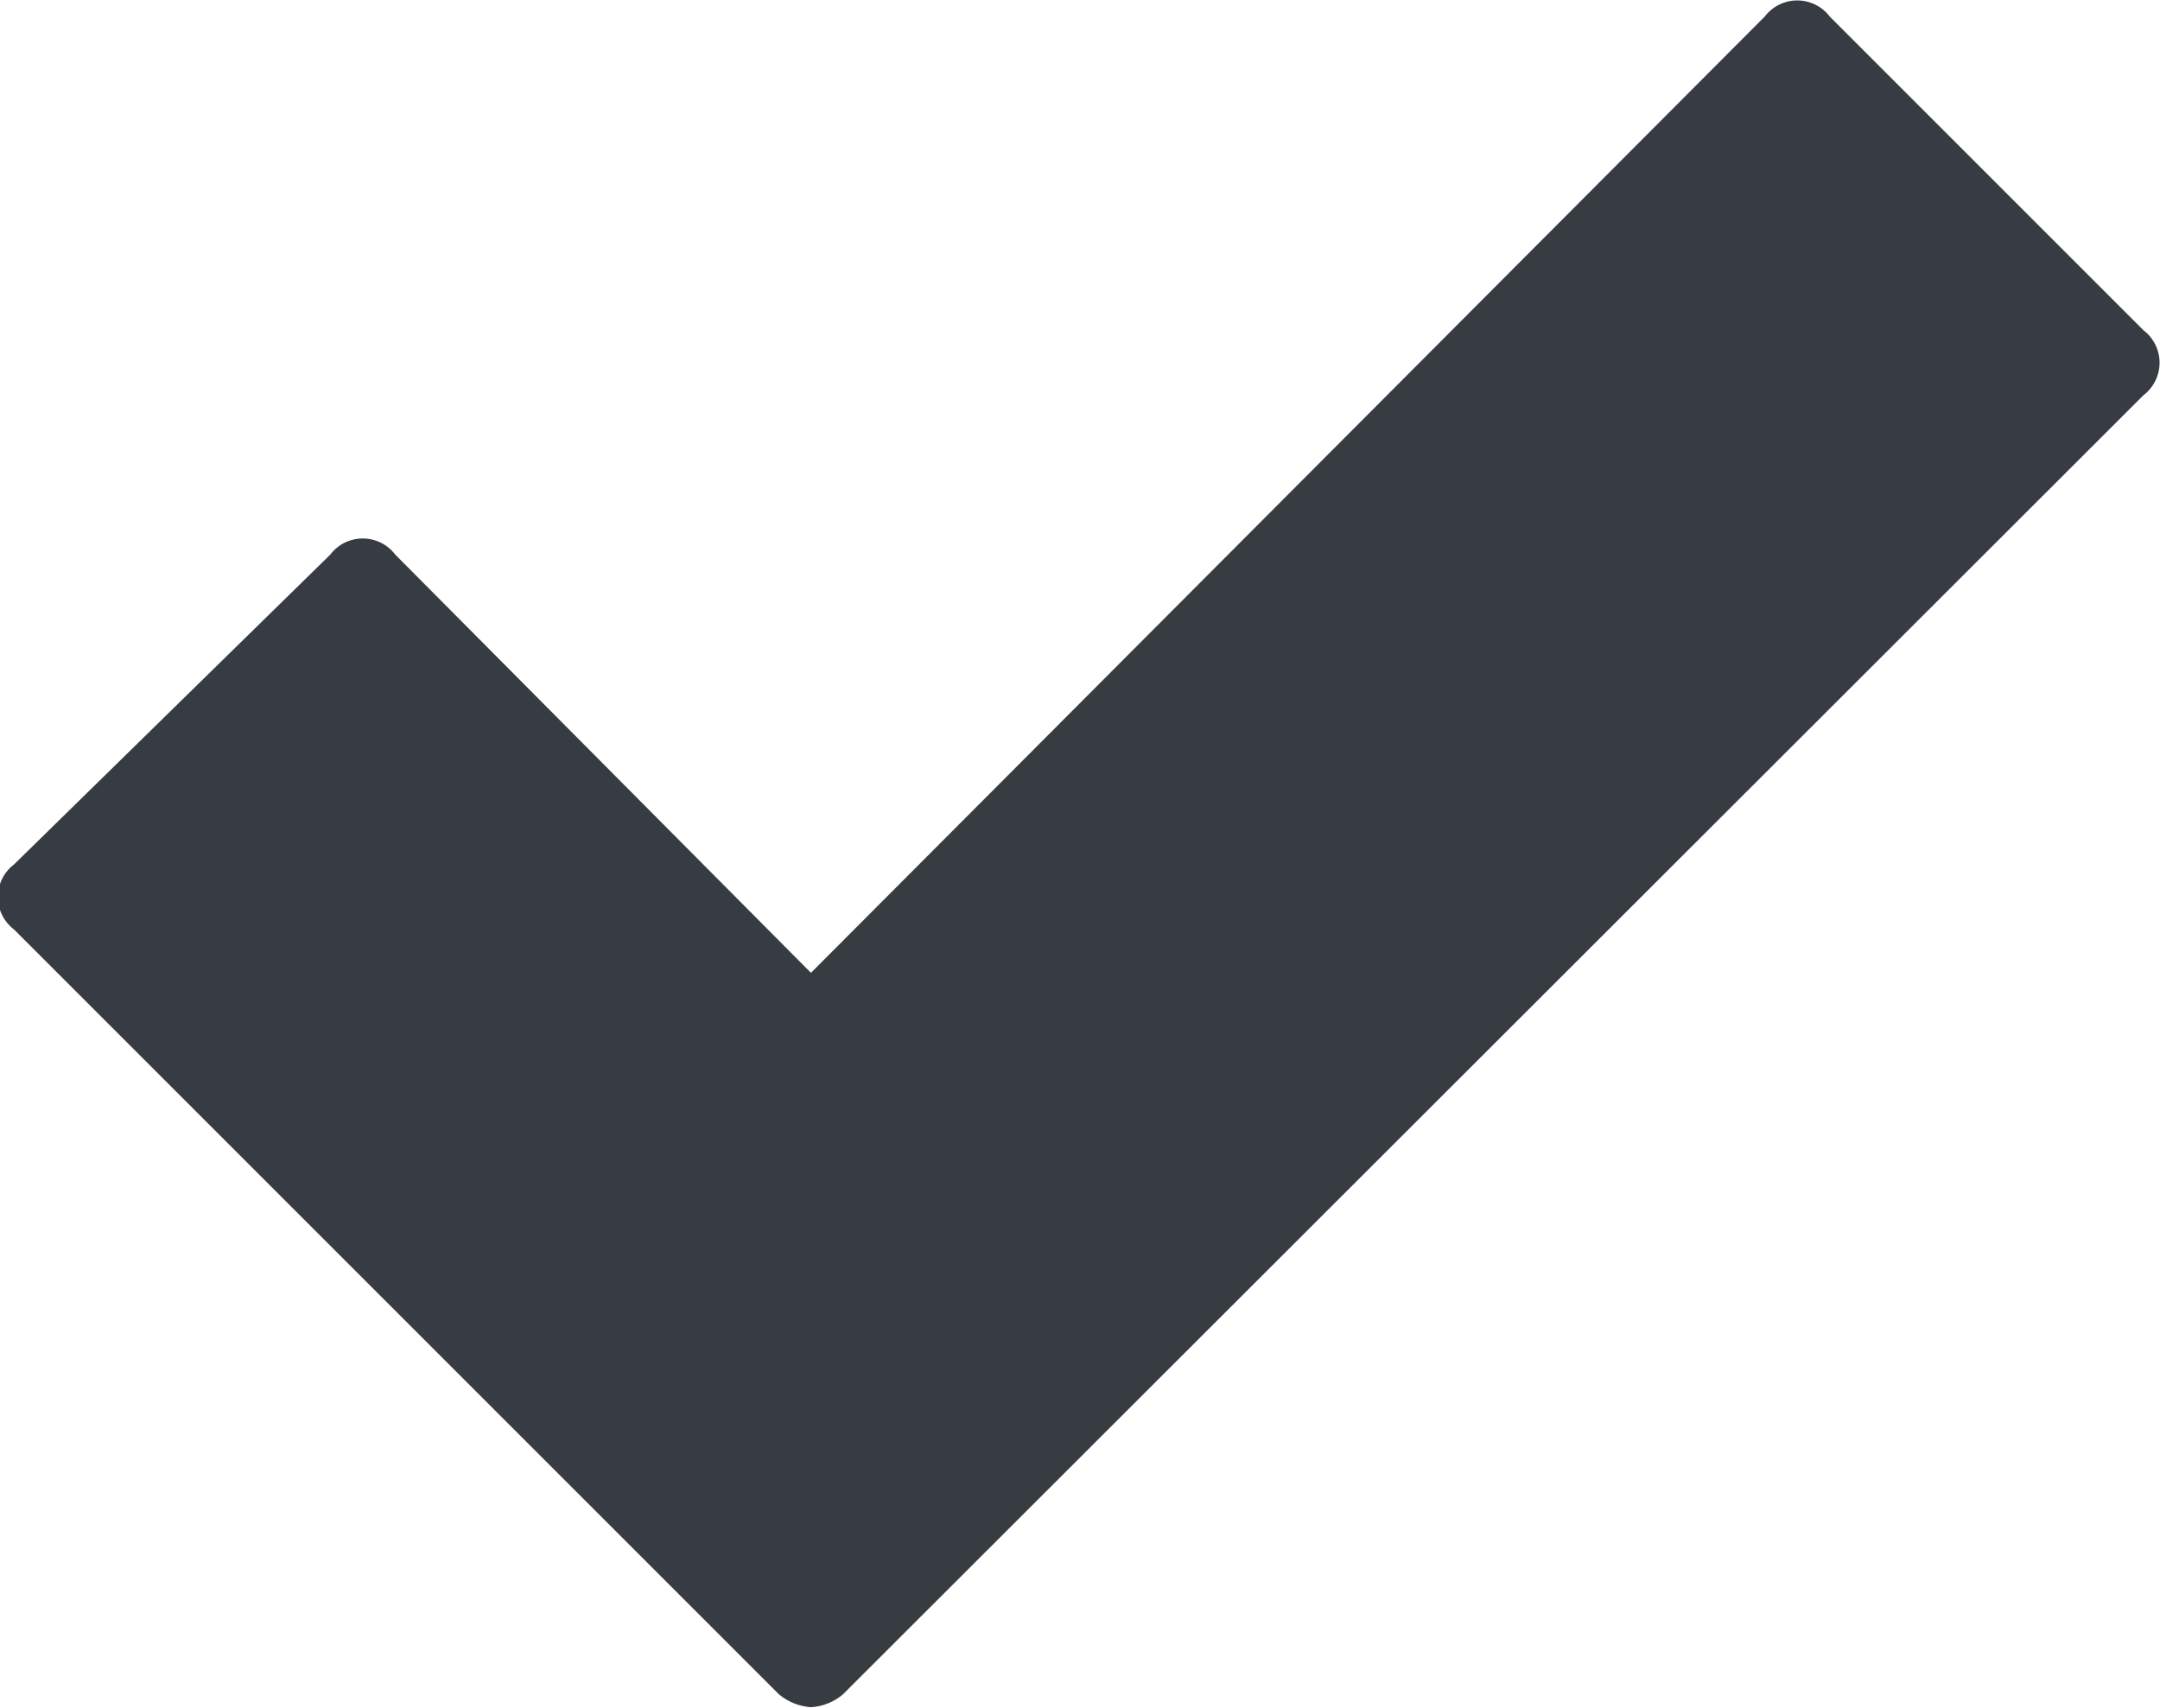
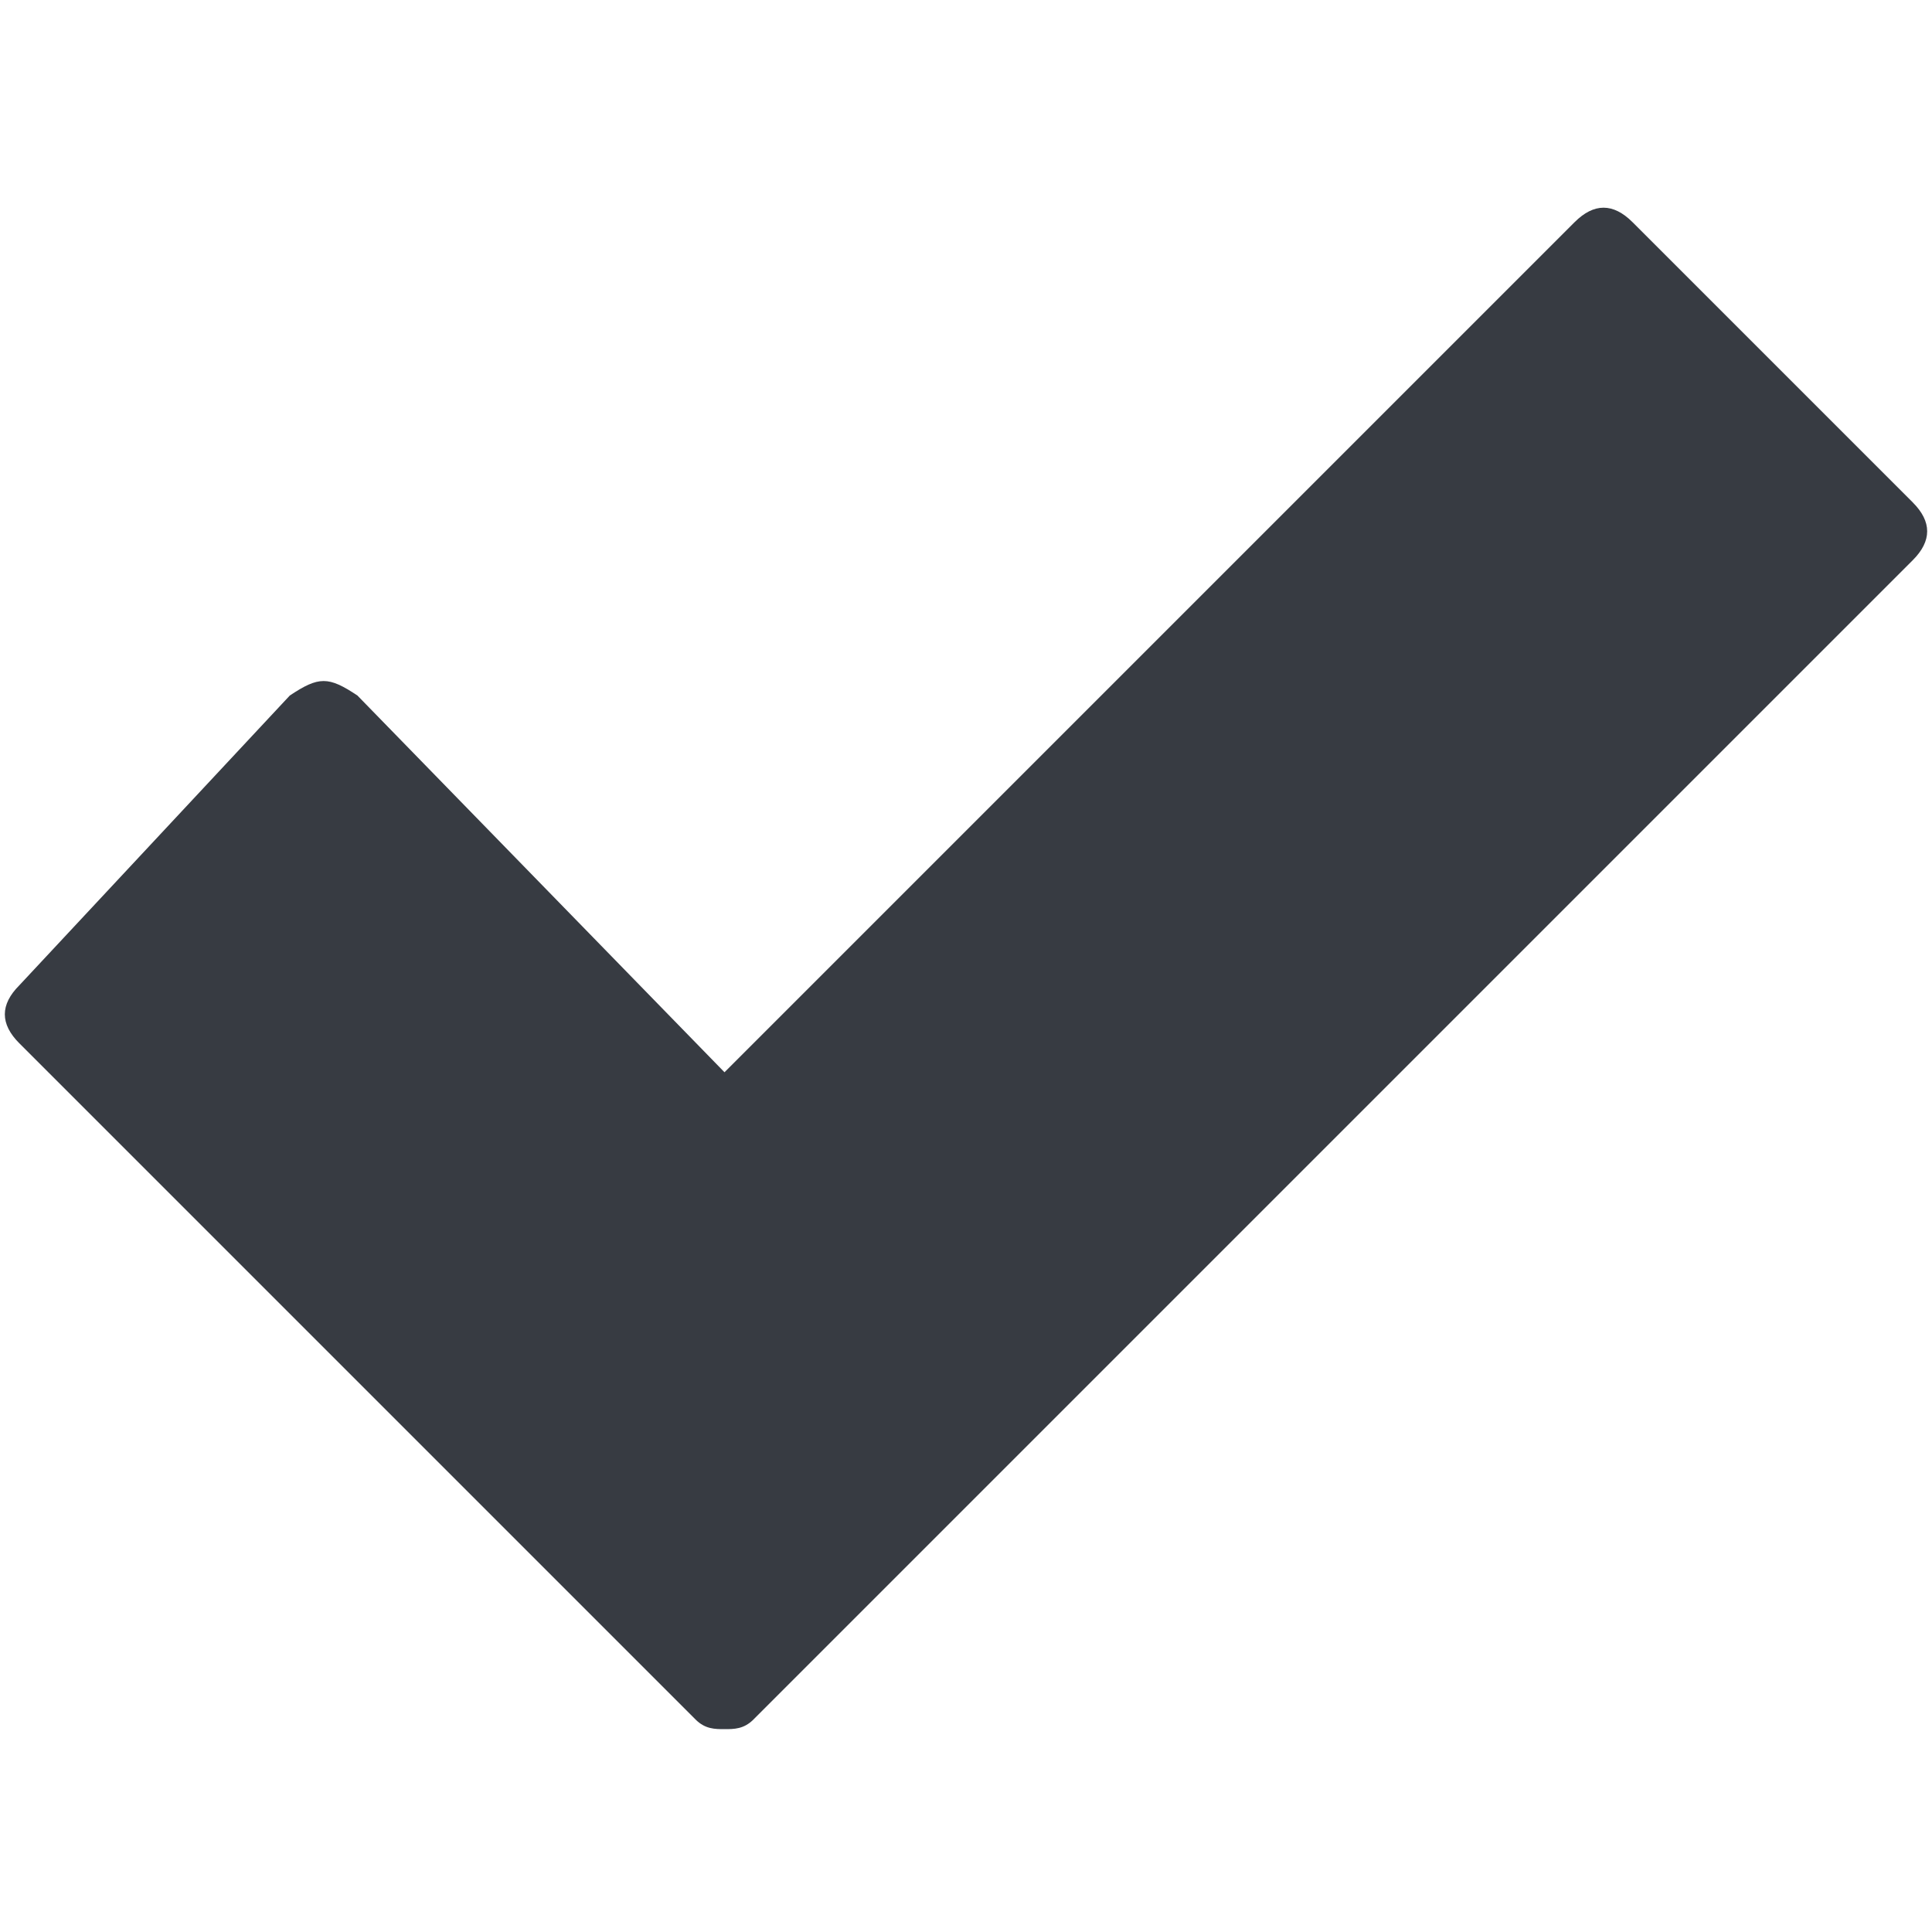
- <svg xmlns="http://www.w3.org/2000/svg" id="Layer_1" data-name="Layer 1" viewBox="0 0 16.94 13.39">
-   <defs>
-     <style>.cls-1{fill:#373b42;}</style>
-   </defs>
-   <path class="cls-1" d="M16.81,3.1L6.61,13.29a0.43,0.43,0,0,1-.25.1,0.44,0.44,0,0,1-.25-0.1l-6-6a0.32,0.32,0,0,1,0-.51L2.59,4.35a0.32,0.32,0,0,1,.51,0L6.36,7.63l7.48-7.5a0.32,0.32,0,0,1,.51,0l2.46,2.46a0.32,0.32,0,0,1,0,.51" />
+ <svg xmlns="http://www.w3.org/2000/svg" version="1.1" id="Layer_1" x="0px" y="0px" viewBox="0 0 20 20" enable-background="new 0 0 20 20" xml:space="preserve">
+   <path fill="#373B42" d="M19.8,5.8l-12,12c-0.1,0.1-0.2,0.1-0.3,0.1c-0.1,0-0.2,0-0.3-0.1l-7-7c-0.2-0.2-0.2-0.4,0-0.6L3,7.2  C3.3,7,3.4,7,3.7,7.2l3.8,3.9l8.8-8.8c0.2-0.2,0.4-0.2,0.6,0l2.9,2.9C20,5.4,20,5.6,19.8,5.8" />
</svg>
